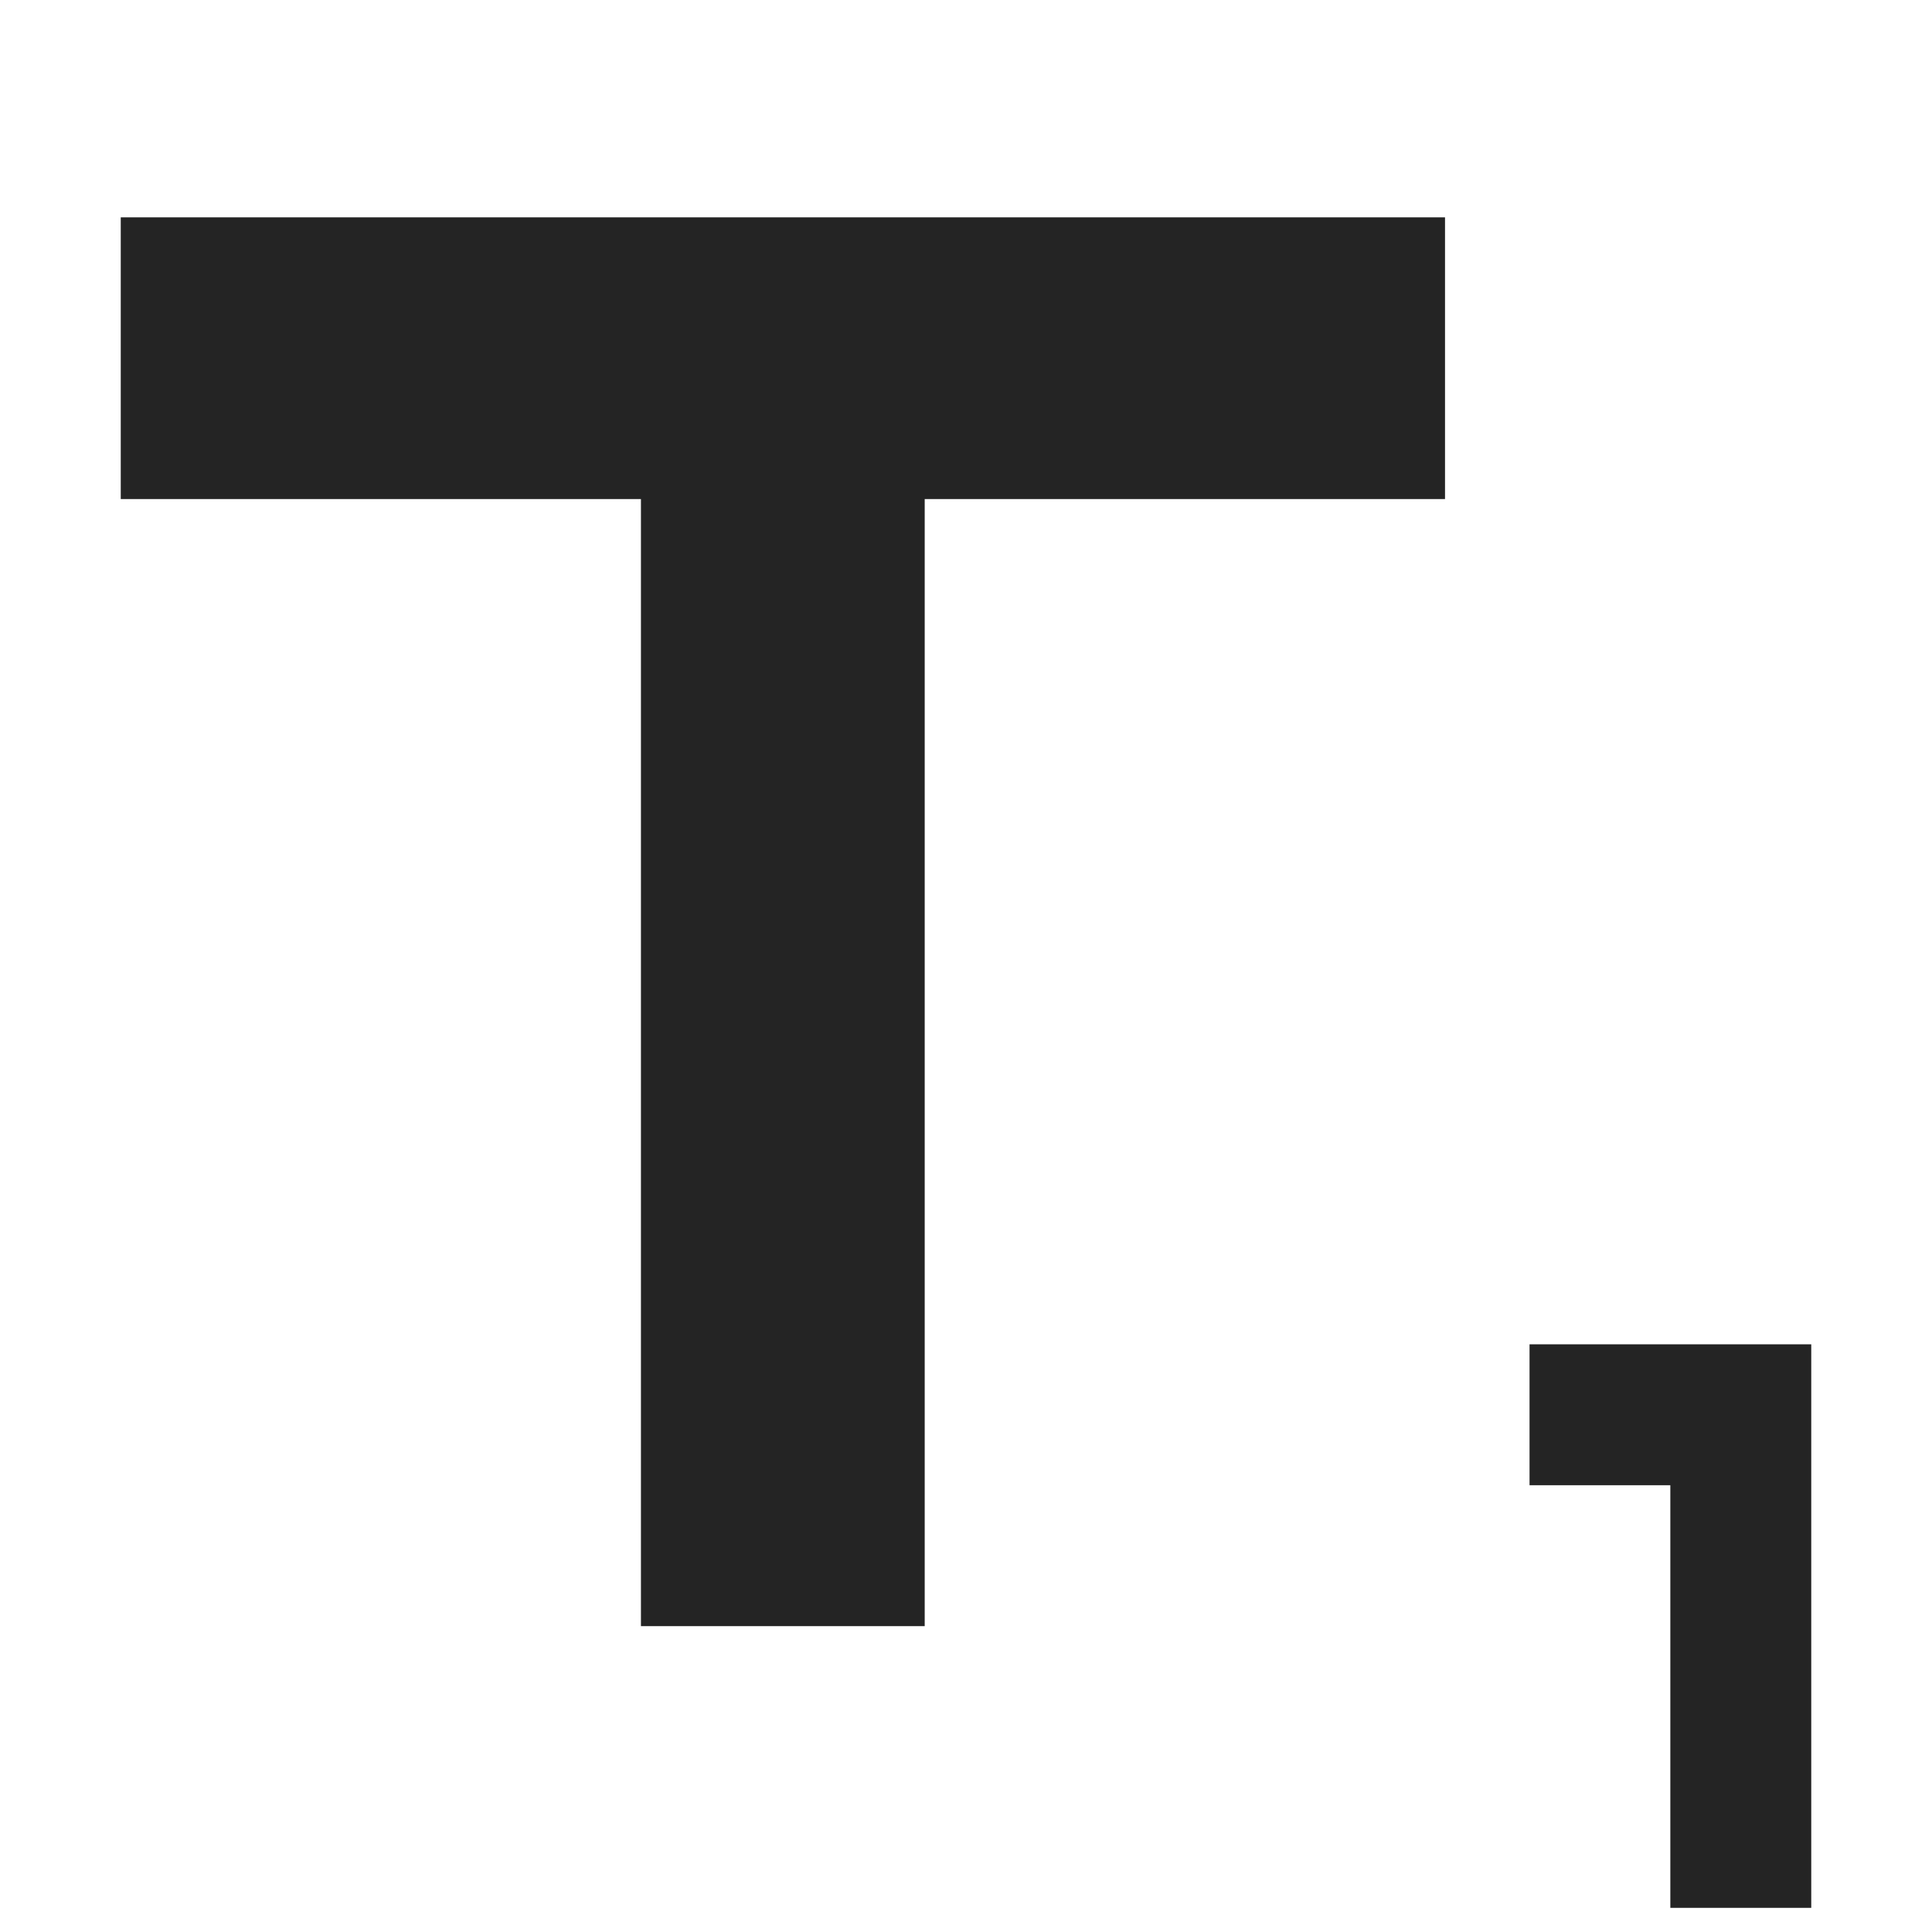
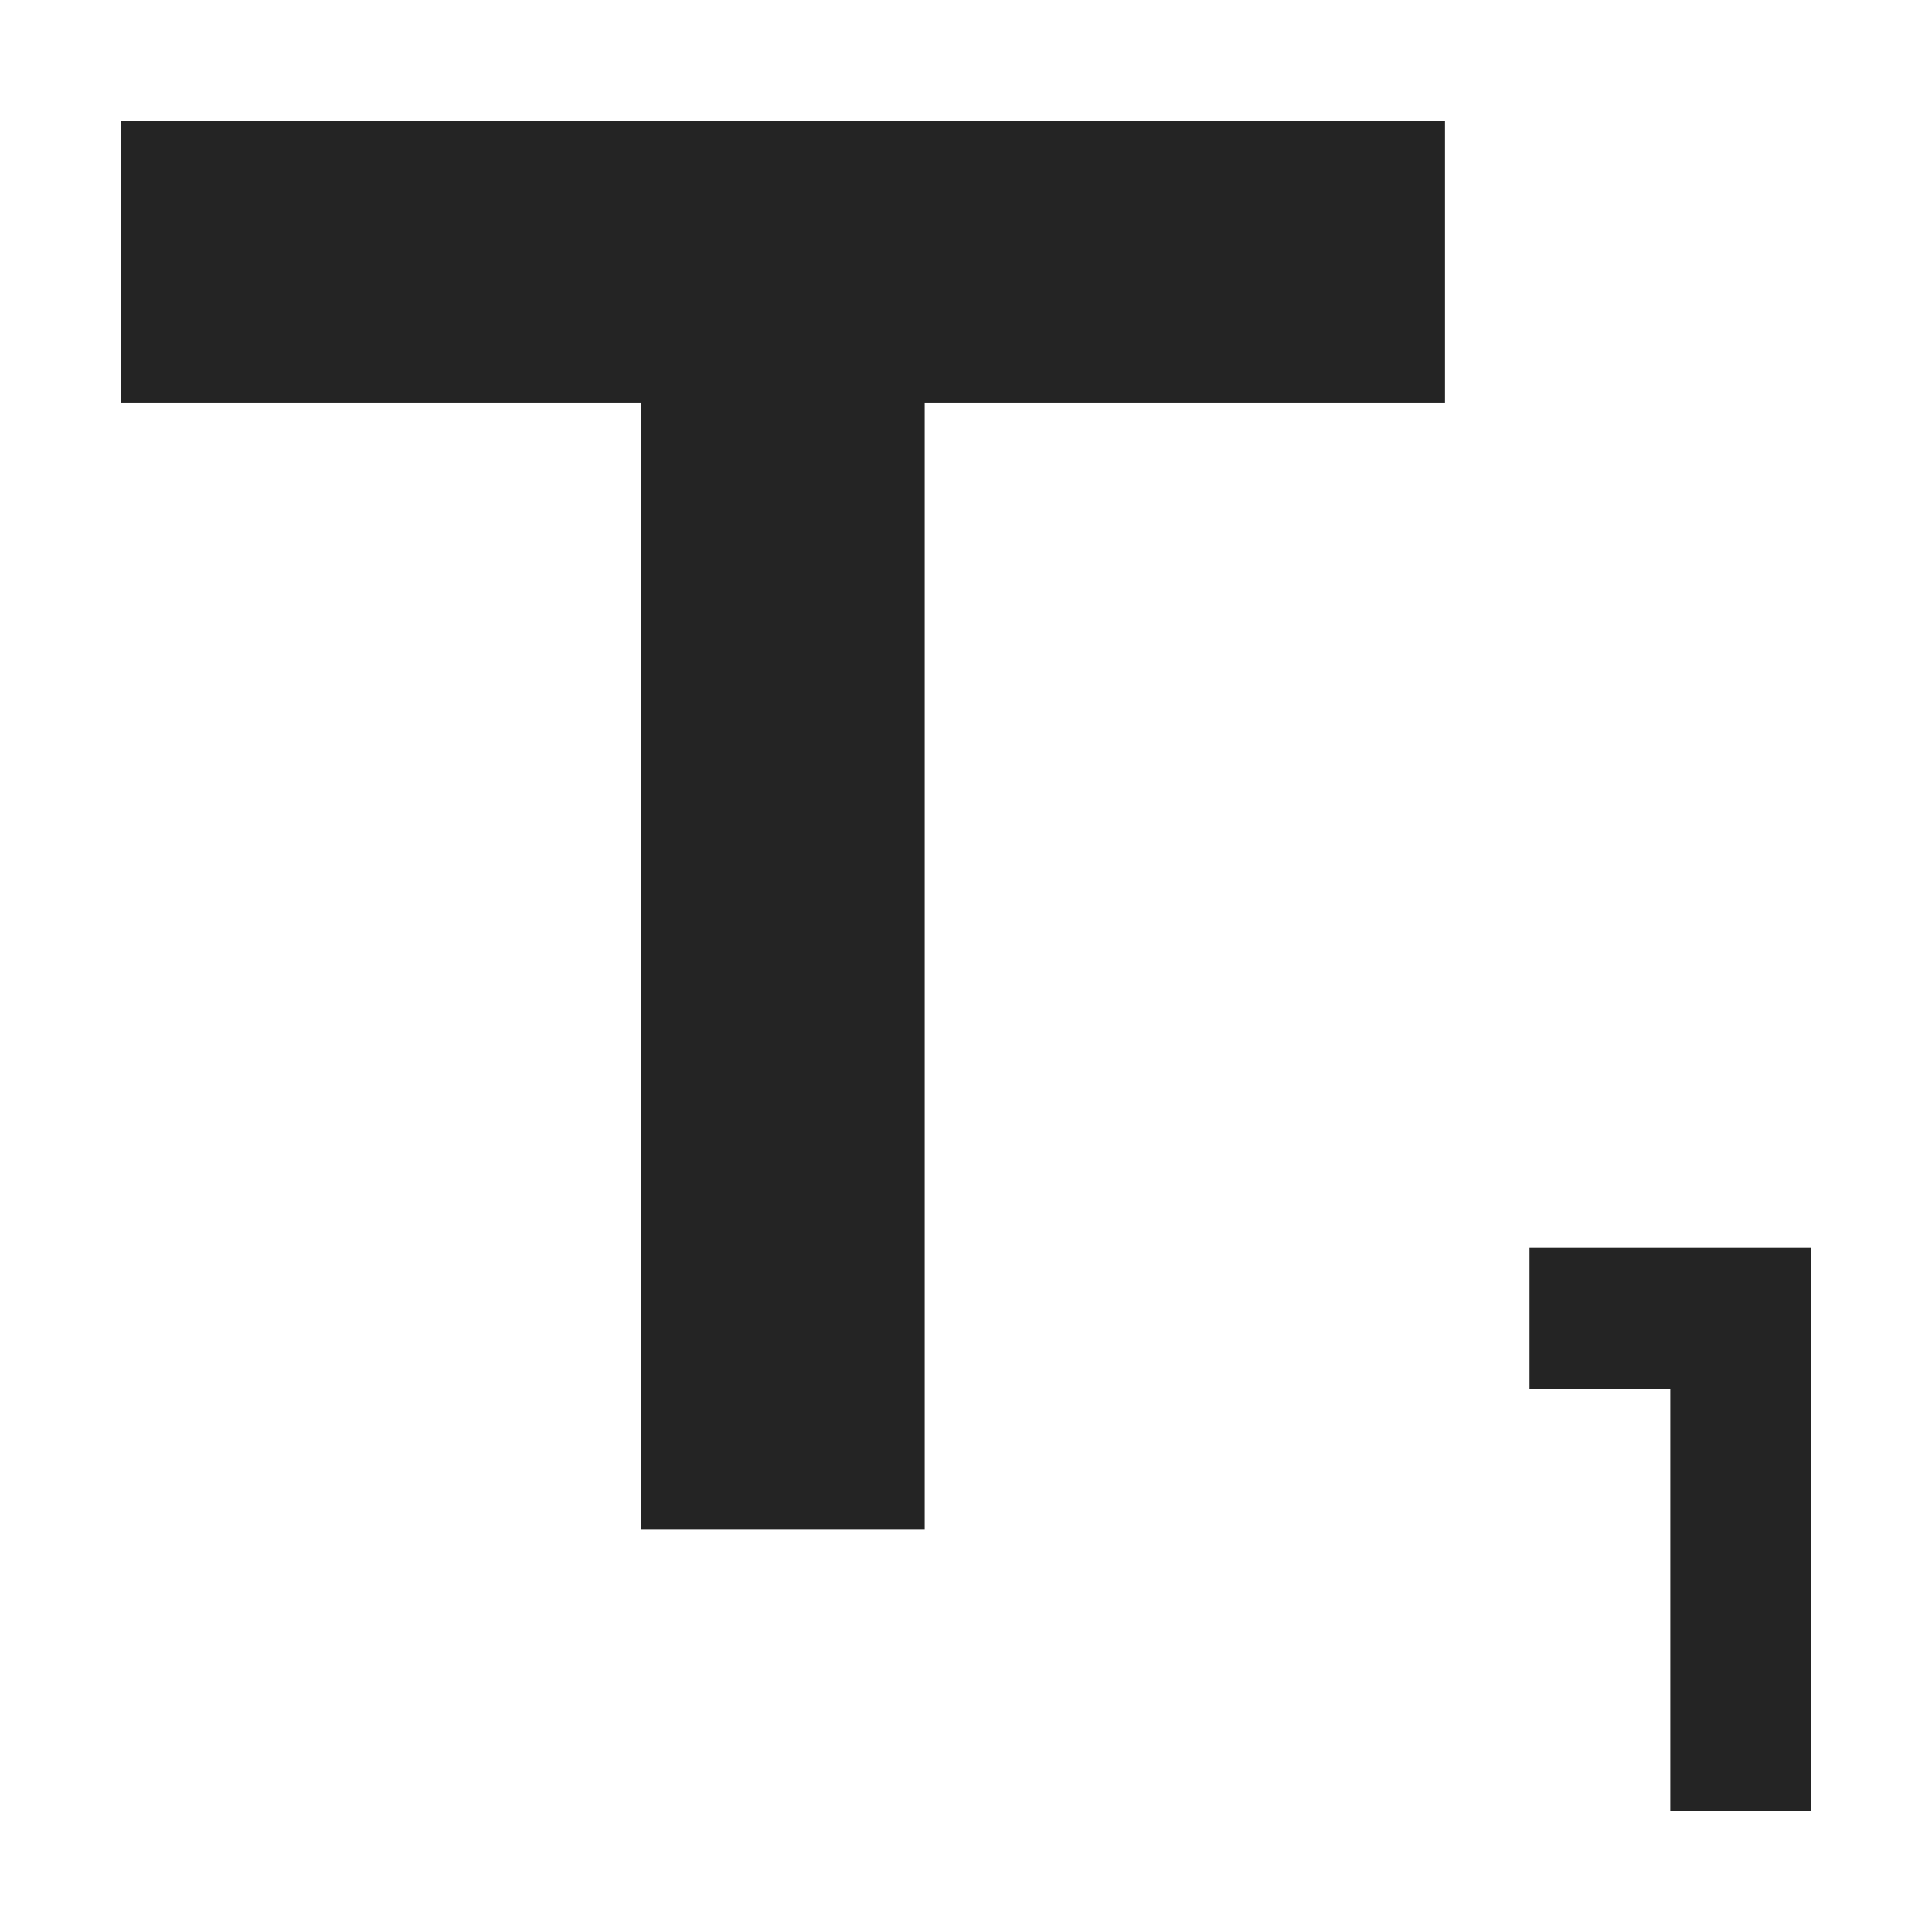
- <svg xmlns="http://www.w3.org/2000/svg" width="16" height="16" viewBox="0 0 16 16" fill="none">
-   <path fill-rule="evenodd" clip-rule="evenodd" d="M1 1.8V4.133H5.308V13.467H7.658V4.133H11.967V1.8H1ZM13.833 15.8H15V11.133H12.667V12.3H13.833V15.8Z" fill="#242424" />
+ <svg width="16" height="16" fill="none" viewBox="0 0 16 16">
+   <path fill="#242424" fill-rule="evenodd" d="M1 1.001v2.333h4.308v9.334h2.35V3.334h4.309V1.001H1Zm12.833 14H15v-4.667h-2.333v1.167h1.166v3.5Z" clip-rule="evenodd" />
</svg>
